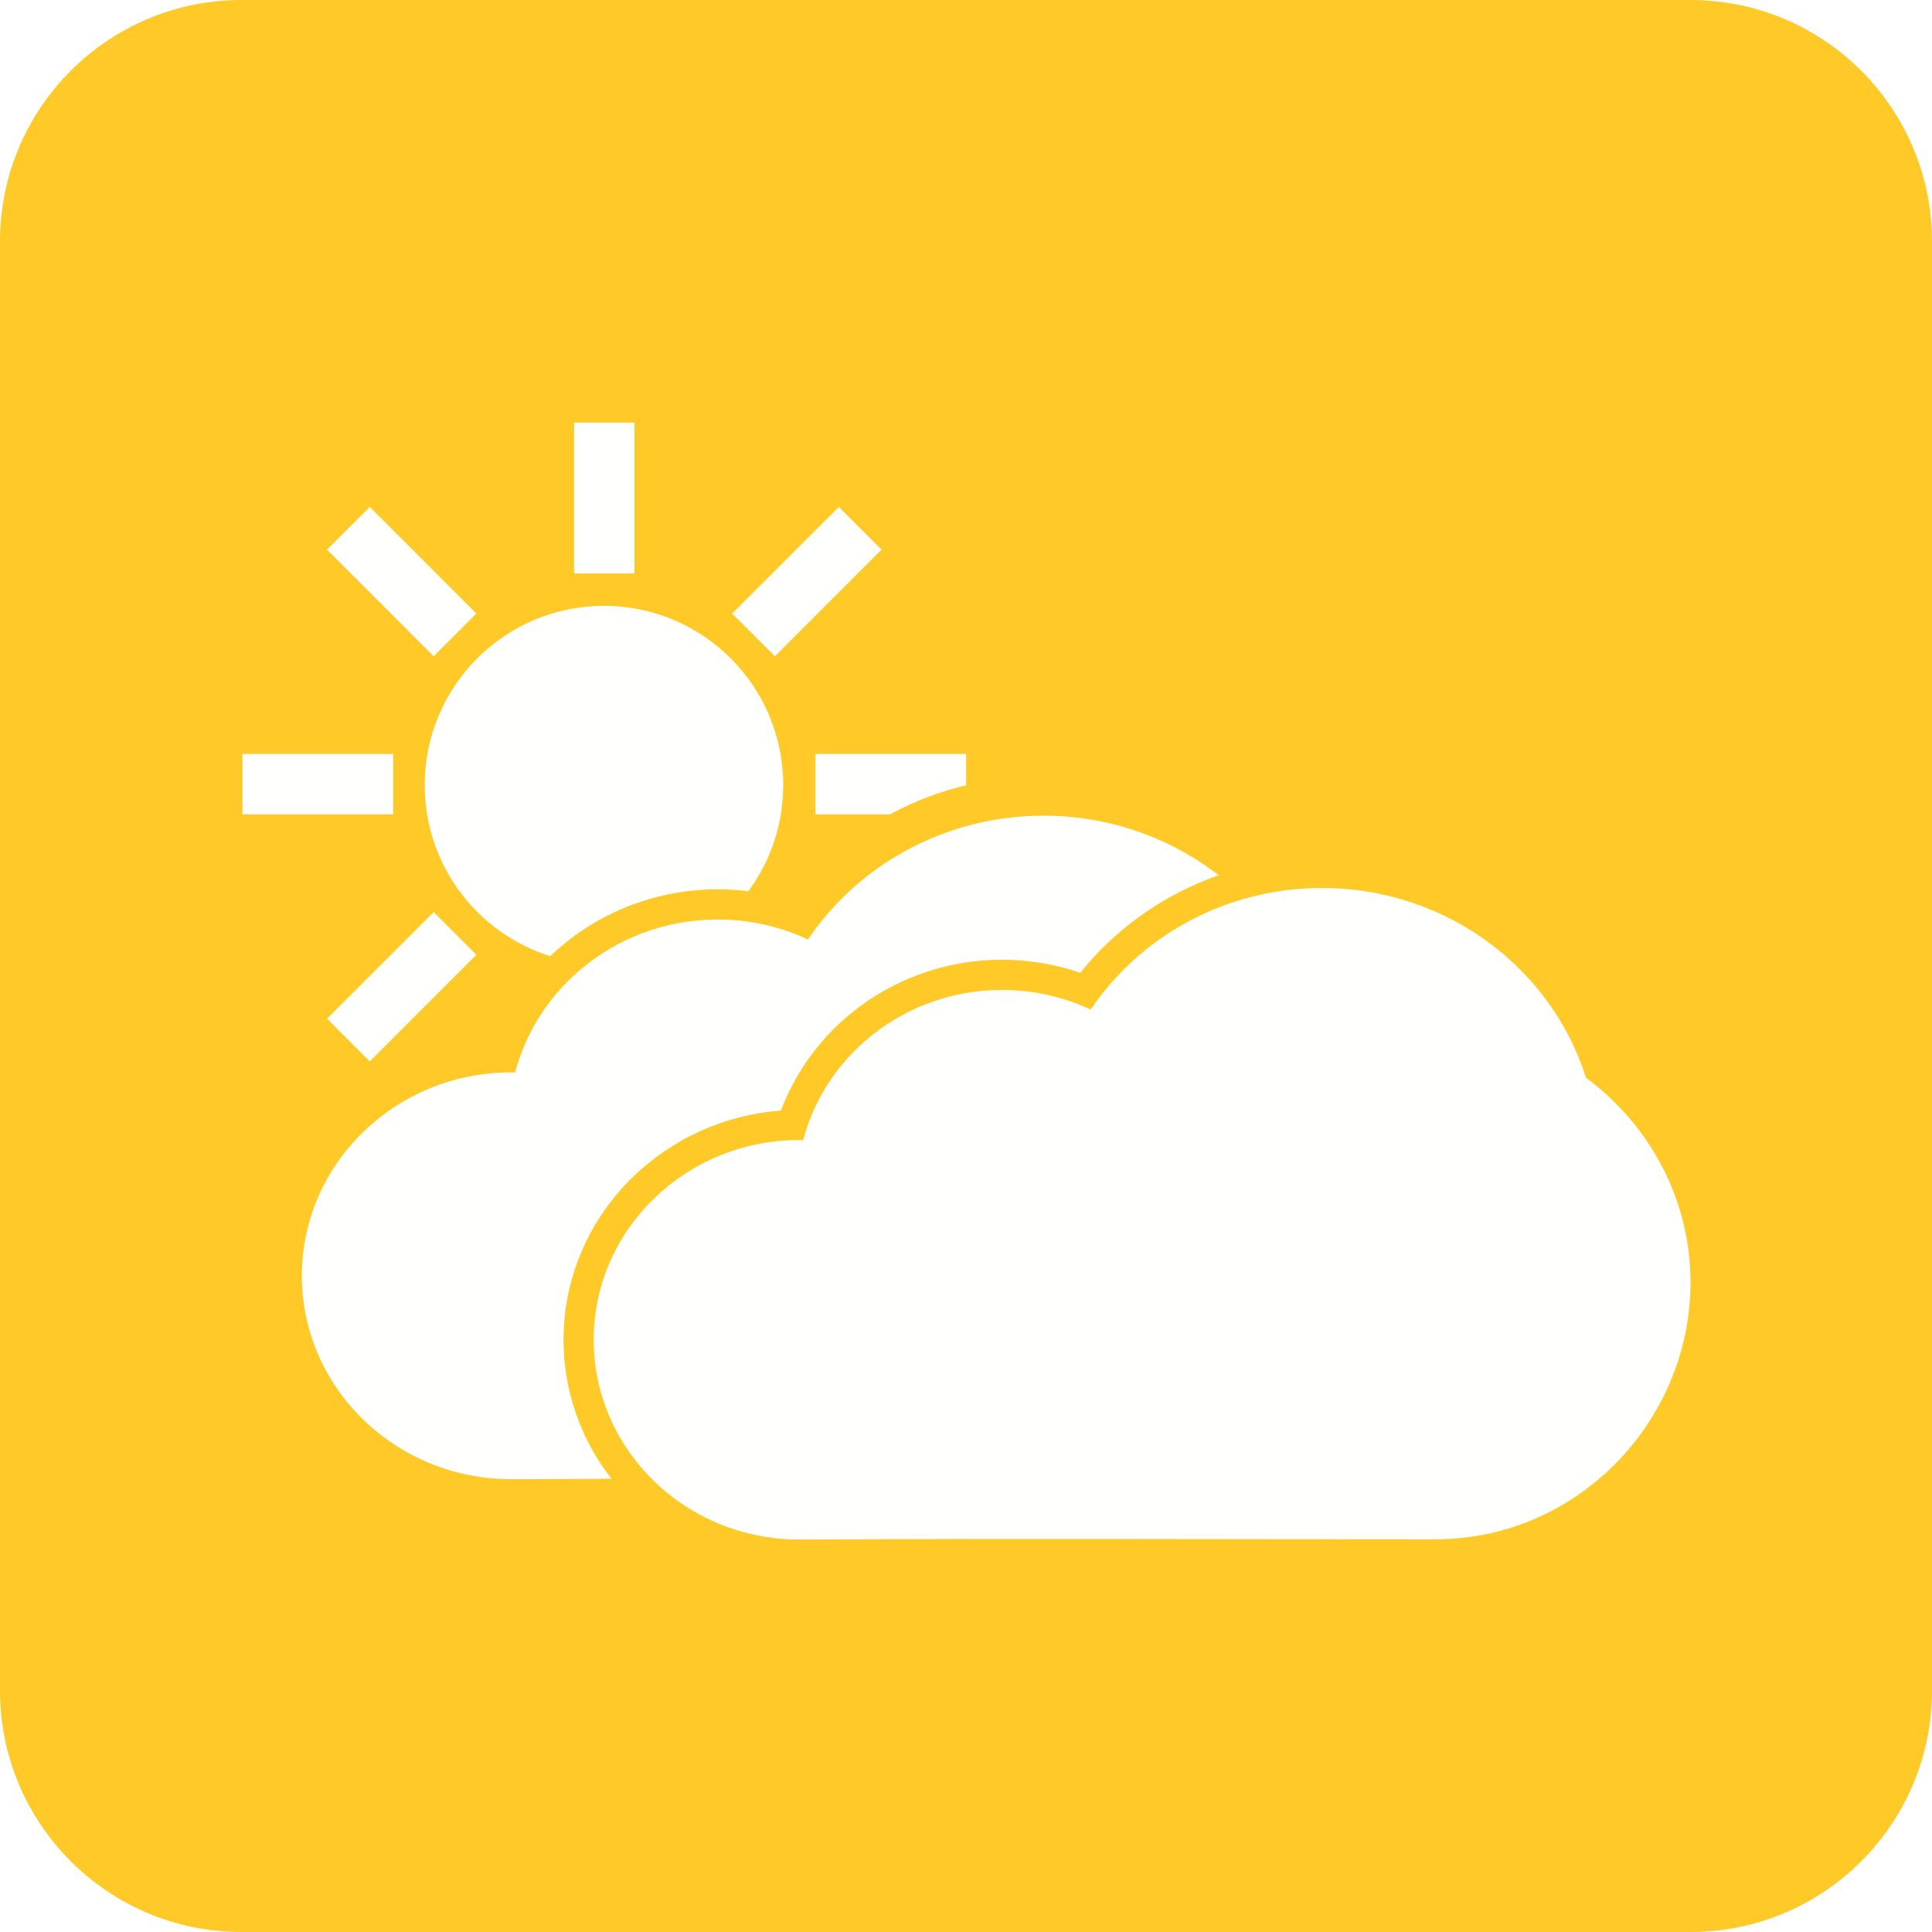
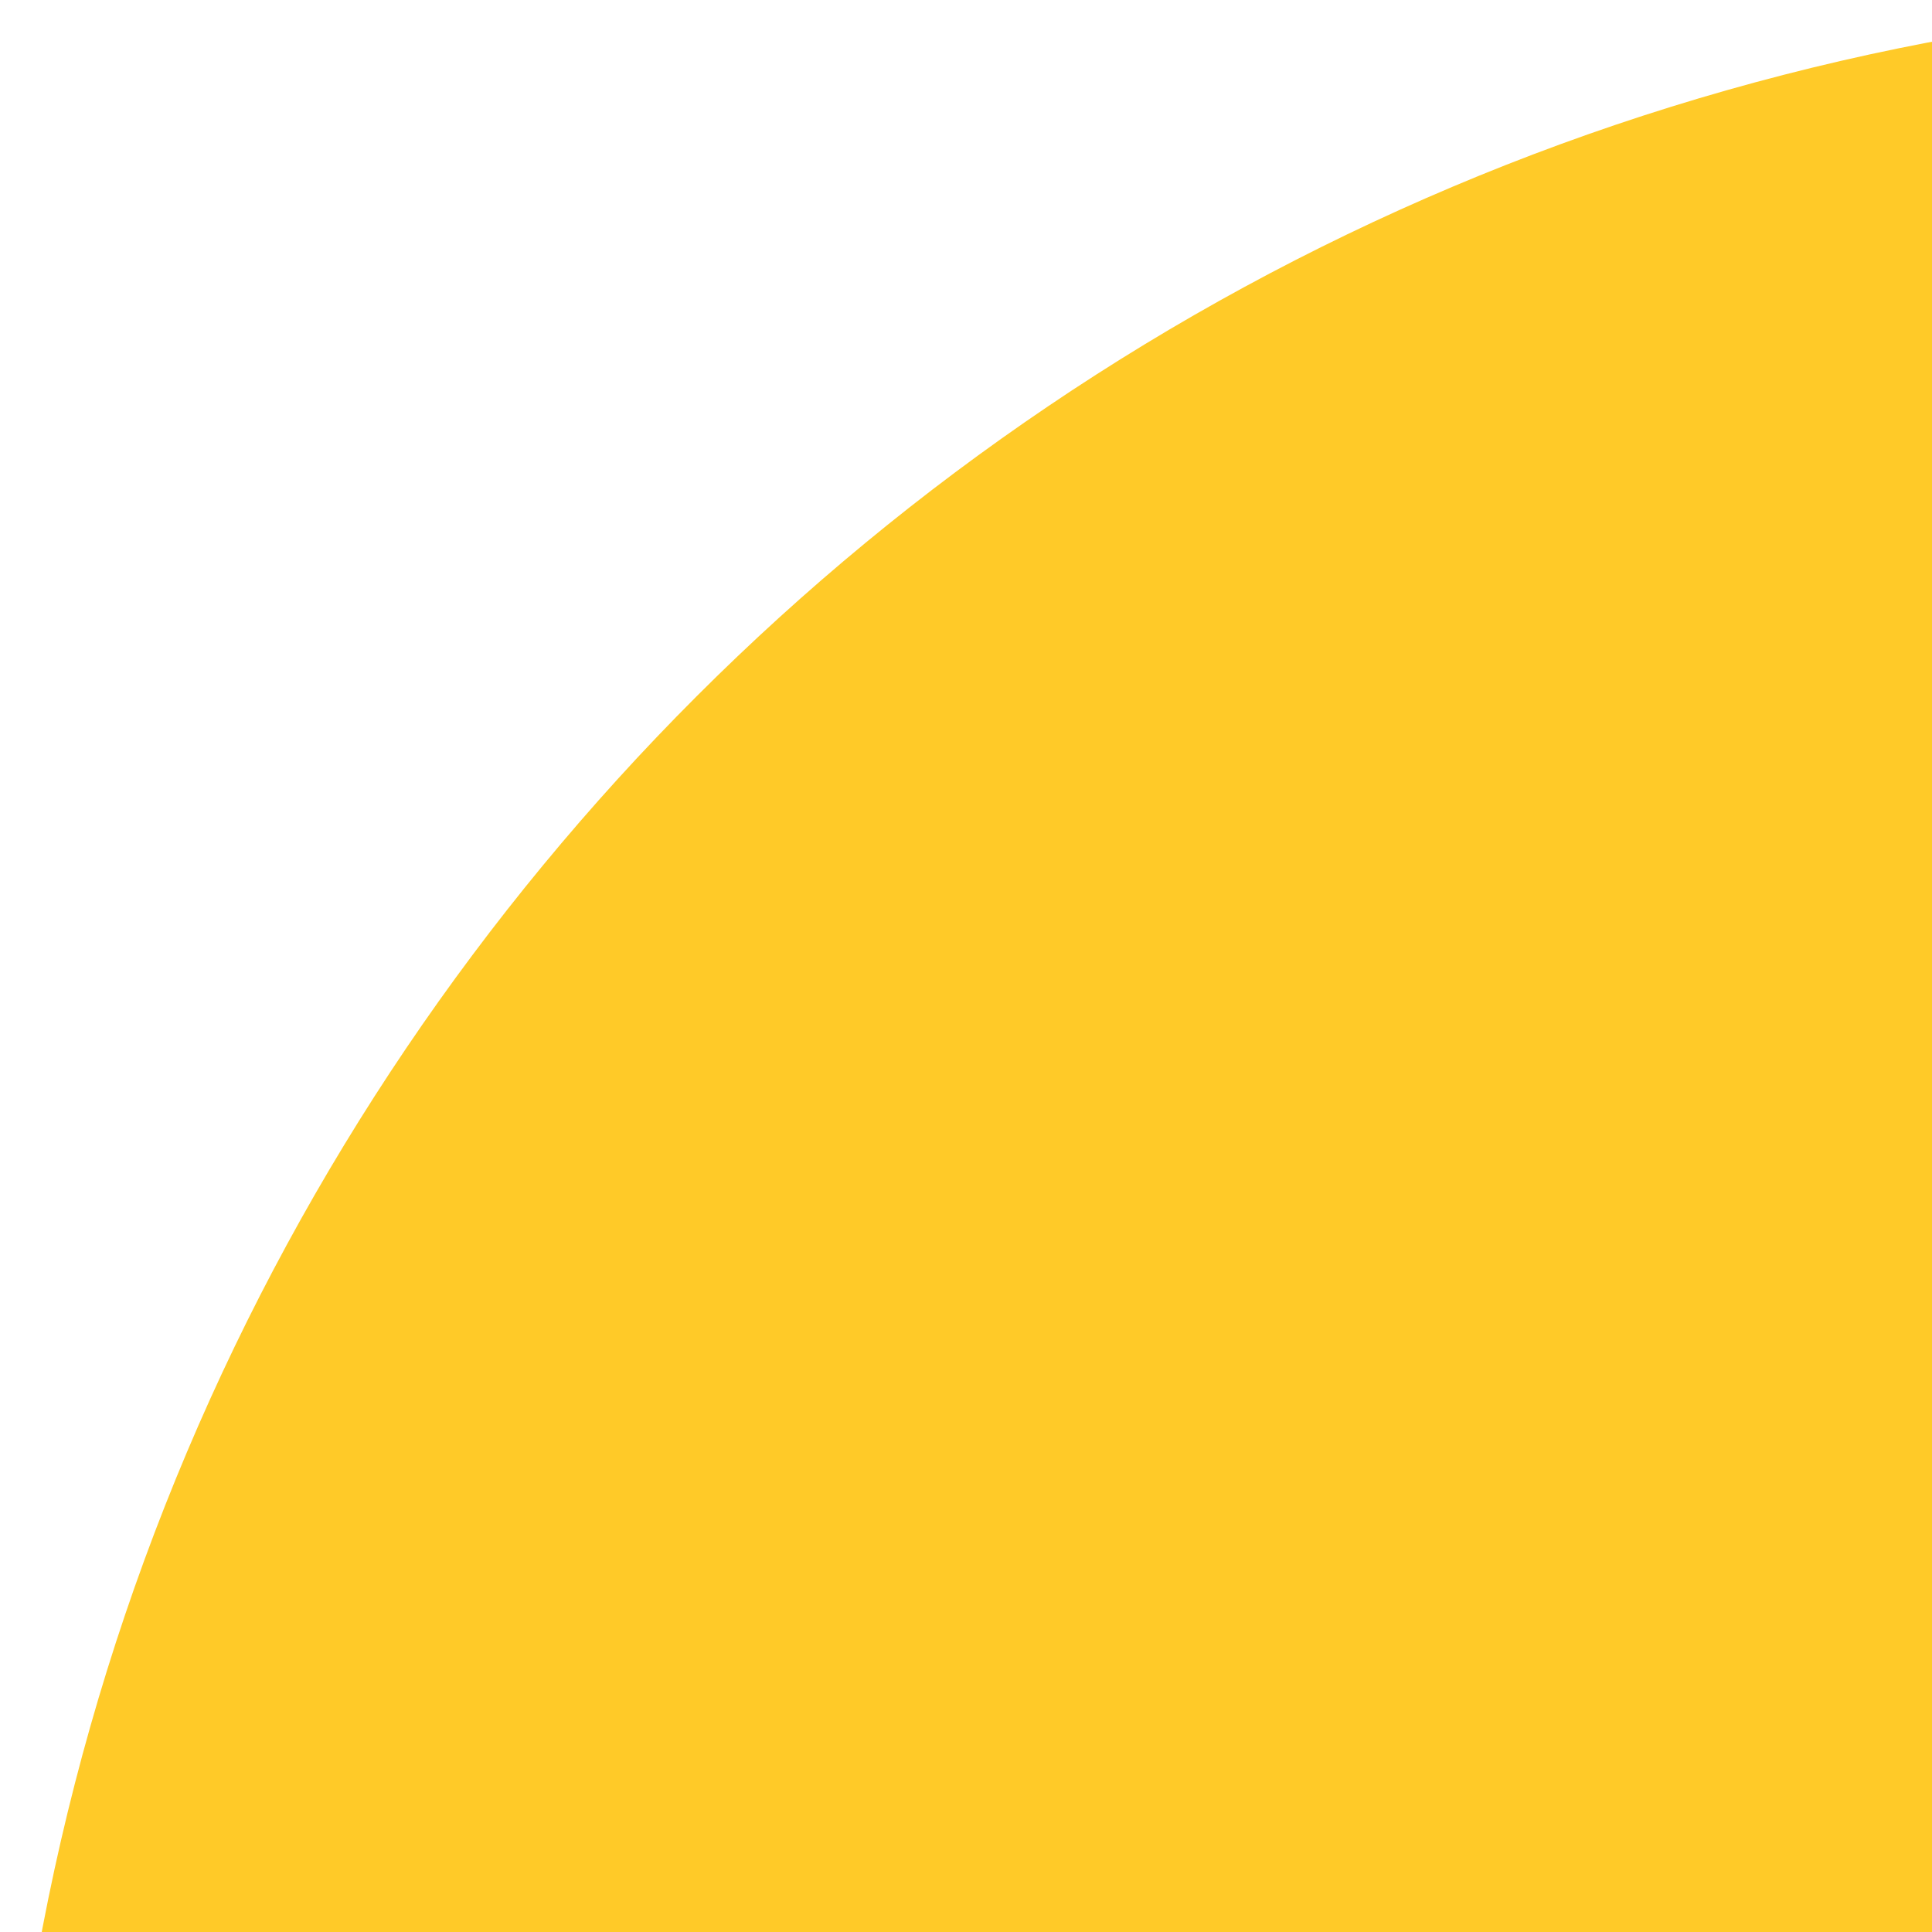
- <svg xmlns="http://www.w3.org/2000/svg" xml:space="preserve" width="2048px" height="2048px" style="shape-rendering:geometricPrecision; text-rendering:geometricPrecision; image-rendering:optimizeQuality; fill-rule:evenodd; clip-rule:evenodd" viewBox="0 0 2048 2048">
+ <svg xmlns="http://www.w3.org/2000/svg" xml:space="preserve" width="208px" height="208px" style="shape-rendering:geometricPrecision; text-rendering:geometricPrecision; image-rendering:optimizeQuality; fill-rule:evenodd; clip-rule:evenodd" viewBox="0 0 208 208">
  <defs>
    <style type="text/css">
   
    .fil0 {fill:none}
    .fil1 {fill:#FFCA28}
    .fil3 {fill:#FFFFFE}
    .fil2 {fill:#FFFFFE;fill-rule:nonzero}
   
  </style>
  </defs>
  <g id="Layer_x0020_1">
    <rect class="fil0" width="2048" height="2048" />
    <rect class="fil0" width="2048" height="2048" />
    <rect class="fil1" width="2048" height="2048" rx="256.001" ry="256.001" />
    <path class="fil2" d="M1401.21 941.302c67.129,0 129.027,21.985 178.433,58.936 47.557,35.565 83.549,85.048 101.552,142.217 32.643,24.149 59.693,55.123 78.9,90.762 20.385,37.82 31.911,80.754 31.911,126.213 0,73.877 -30.39,142.436 -79.762,192.292 -48.557,49.032 -115.606,79.932 -190.279,79.952 -201.934,0.065 -474.791,-0.97 -660.159,0.246 -10.405,0.07 -20.94,0.139 -30.391,-0.514 -56.484,-3.921 -107.027,-28.8 -143.389,-66.662 -36.4,-37.9 -58.665,-88.689 -58.665,-144.489 0,-58.591 24.511,-111.613 64.138,-149.968 39.429,-38.165 93.73,-61.77 153.555,-61.77 1.435,0 2.882,0.015 4.338,0.046 10.806,-41.112 33.963,-77.389 65.408,-104.882 38.611,-33.758 89.619,-54.313 145.419,-54.313 22.342,0 43.975,3.319 64.396,9.472 10.176,3.067 20.055,6.857 29.569,11.309 23.591,-34.984 54.921,-64.617 91.631,-86.604 44.711,-26.782 97.273,-42.242 153.396,-42.242z" />
    <path class="fil3" d="M640.232 642.231c104.934,0 189.999,85.065 189.999,189.999 0,42.112 -13.708,81.017 -36.895,112.514 -10.775,-1.358 -21.639,-2.041 -32.528,-2.041 -62.256,0 -122.255,22.217 -169.153,63.219 -2.842,2.484 -5.621,5.028 -8.341,7.63 -77.126,-24.186 -133.082,-96.217 -133.082,-181.322 0,-104.934 85.065,-189.999 189.999,-189.999z" />
    <path class="fil2" d="M1106.03 864.653c68.362,0 131.398,22.389 181.71,60.019 1.372,1.026 2.734,2.066 4.088,3.115 -20.954,7.319 -41.209,16.775 -60.458,28.305 -32.966,19.747 -62.242,45.203 -86.219,75.113 -3.082,-1.062 -6.183,-2.063 -9.304,-3.005 -23.881,-7.196 -48.69,-10.833 -73.63,-10.833 -61.272,0 -120.324,21.867 -166.481,62.222 -30.383,26.564 -53.793,60.071 -67.91,97.648 -58.611,4.401 -114.018,28.855 -156.585,70.057 -47.069,45.56 -73.882,107.337 -73.882,172.961 0,53.93 18.131,105.314 50.818,147.284 -32.157,0.094 -62.837,0.229 -91.459,0.417 -10.597,0.071 -21.325,0.142 -30.95,-0.523 -57.521,-3.993 -108.992,-29.329 -146.023,-67.885 -37.069,-38.597 -59.743,-90.319 -59.743,-147.143 0,-59.668 24.961,-113.663 65.315,-152.724 40.154,-38.865 95.452,-62.904 156.376,-62.904 1.462,0 2.935,0.015 4.419,0.046 11.004,-41.867 34.586,-78.81 66.609,-106.808 39.321,-34.378 91.265,-55.31 148.09,-55.31 22.752,0 44.782,3.379 65.578,9.646 10.363,3.124 20.424,6.984 30.112,11.517 24.025,-35.627 55.93,-65.804 93.314,-88.195 45.532,-27.273 99.06,-43.018 156.213,-43.018z" />
    <polygon class="fil2" points="608.546,607.924 608.546,447.998 672.547,447.998 672.547,607.924 " />
    <polygon class="fil2" points="416.791,863.238 257.001,863.238 257.001,799.236 416.791,799.236 " />
    <polygon class="fil2" points="504.963,1012.11 391.975,1125.1 346.725,1079.85 459.713,966.859 " />
    <polygon class="fil2" points="459.713,695.615 346.725,582.628 391.975,537.377 504.963,650.365 " />
    <path class="fil2" d="M943.334 863.238l-79.026 0 0 -64.002 159.861 0 0 33.115c-28.068,6.741 -55.23,17.081 -80.835,30.887z" />
    <polygon class="fil2" points="934.444,582.628 821.407,695.666 776.156,650.416 889.194,537.377 " />
  </g>
</svg>
